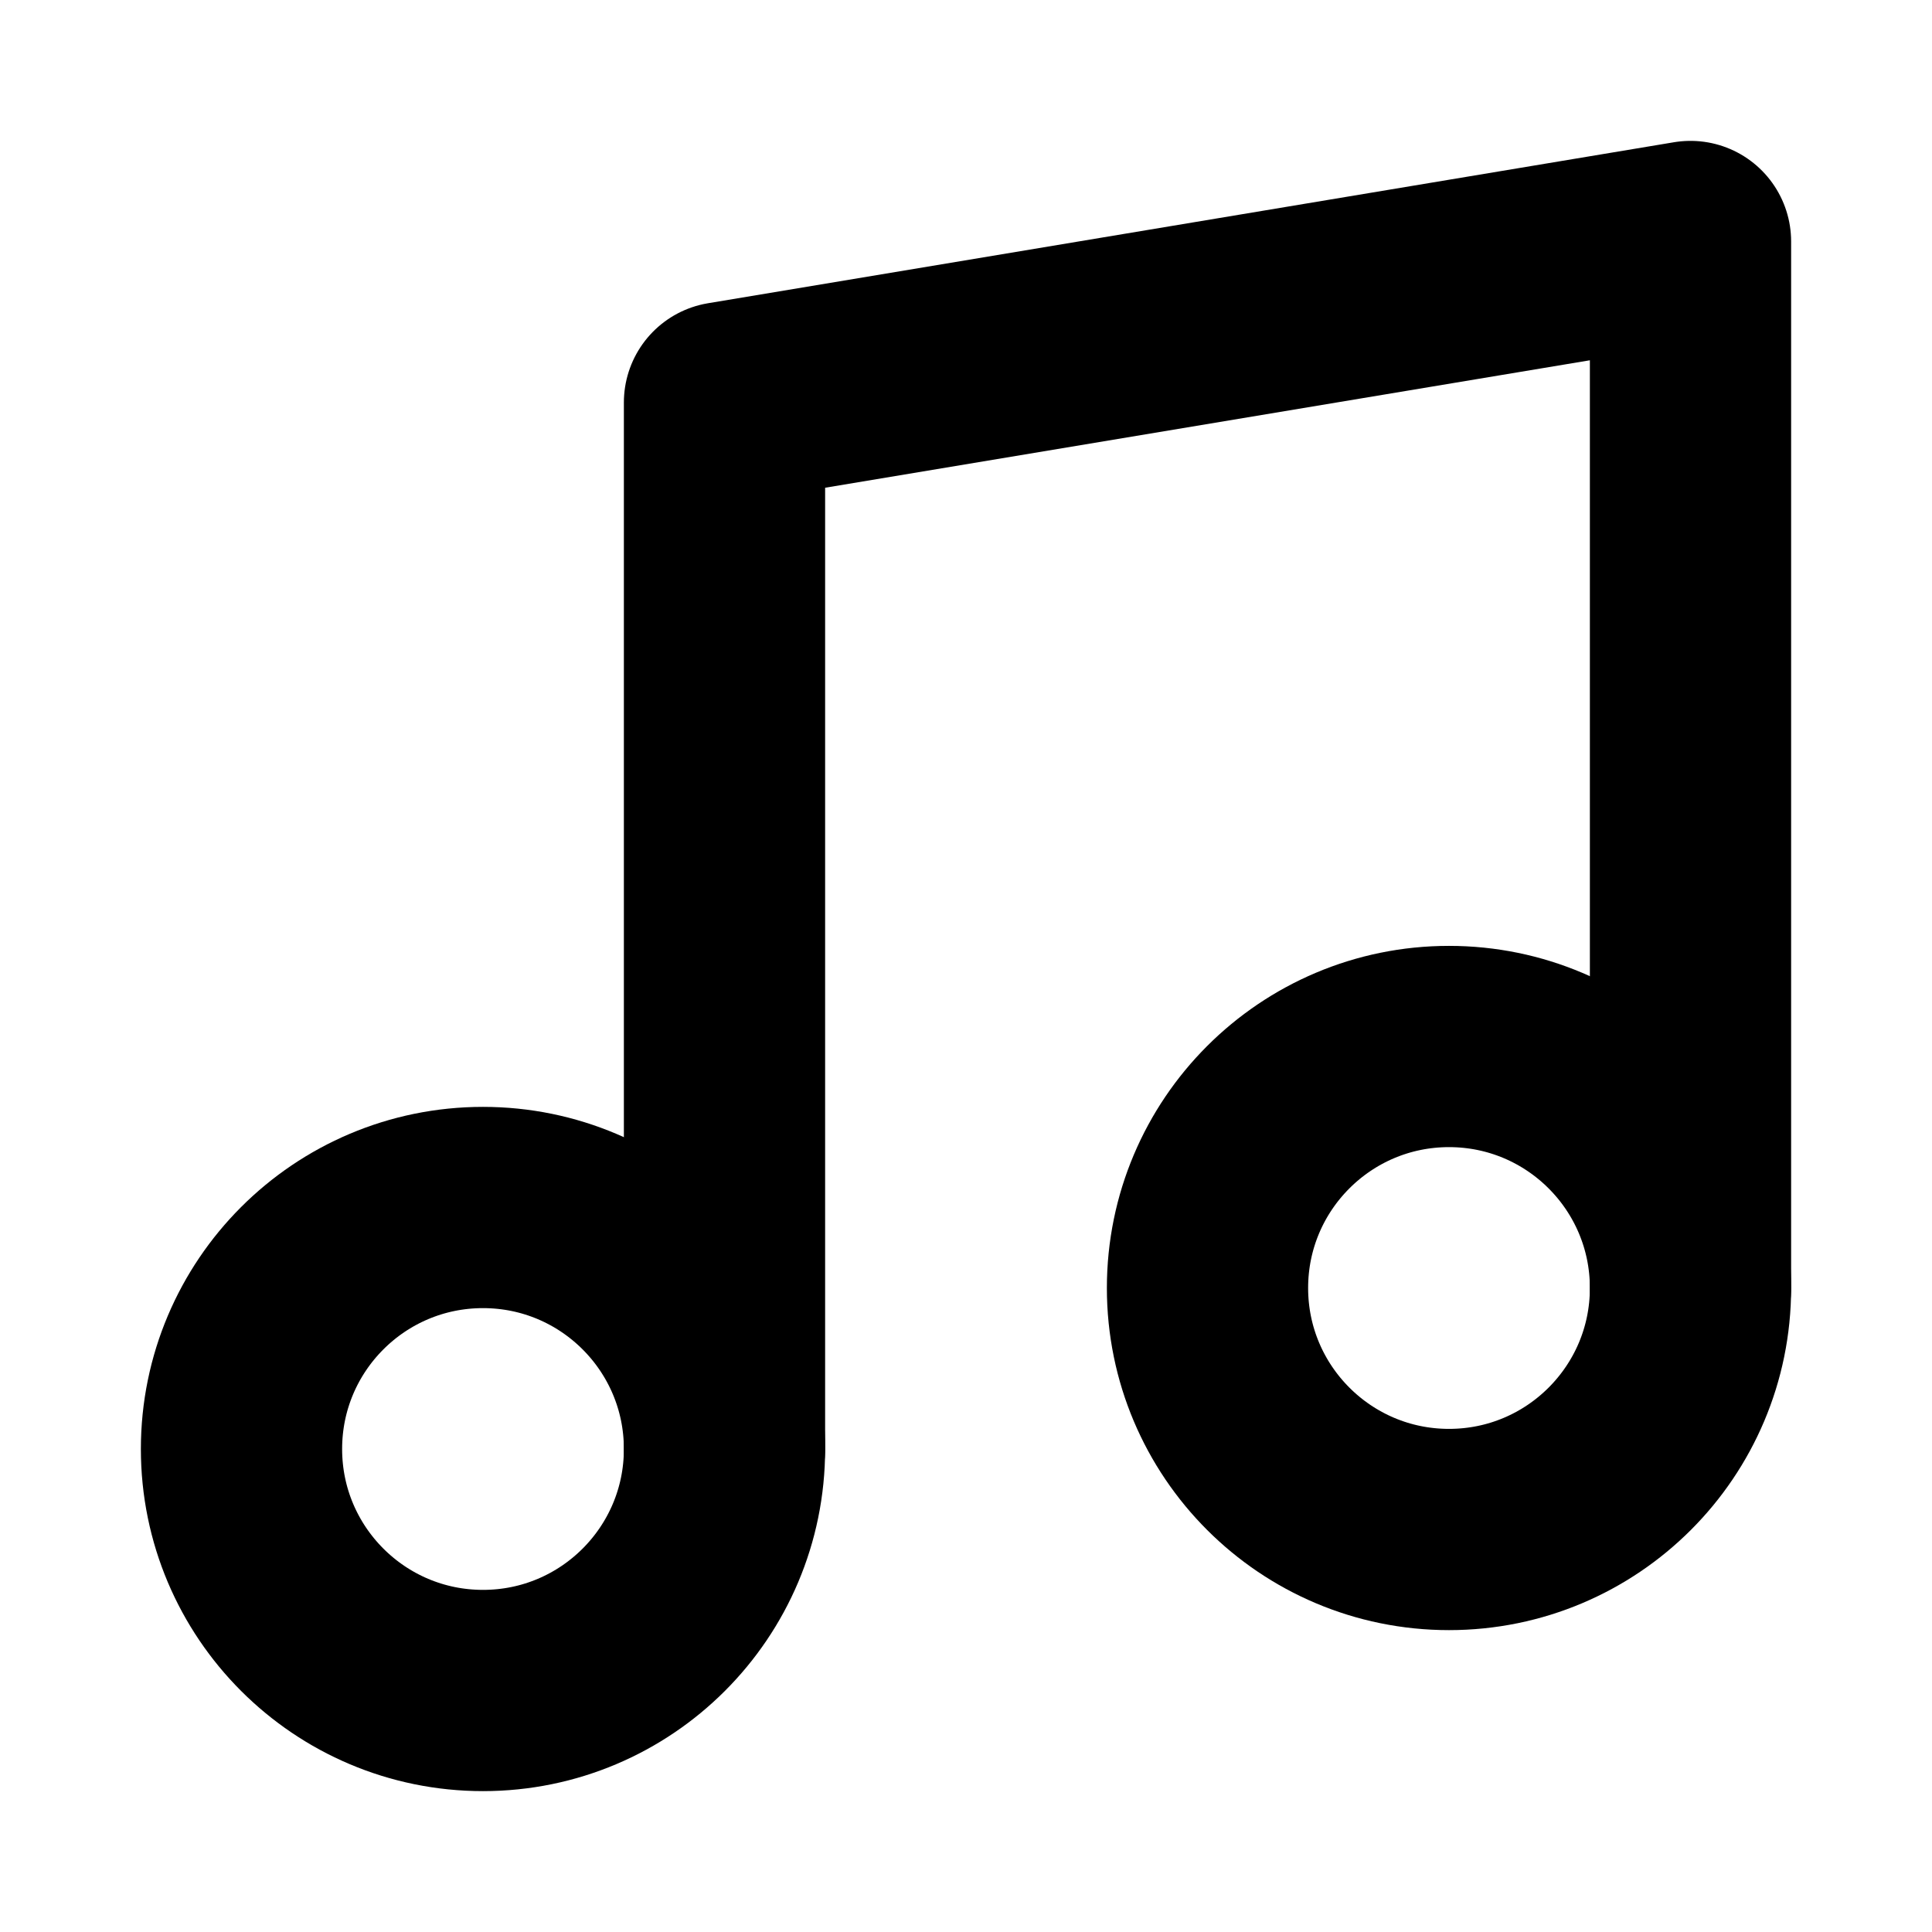
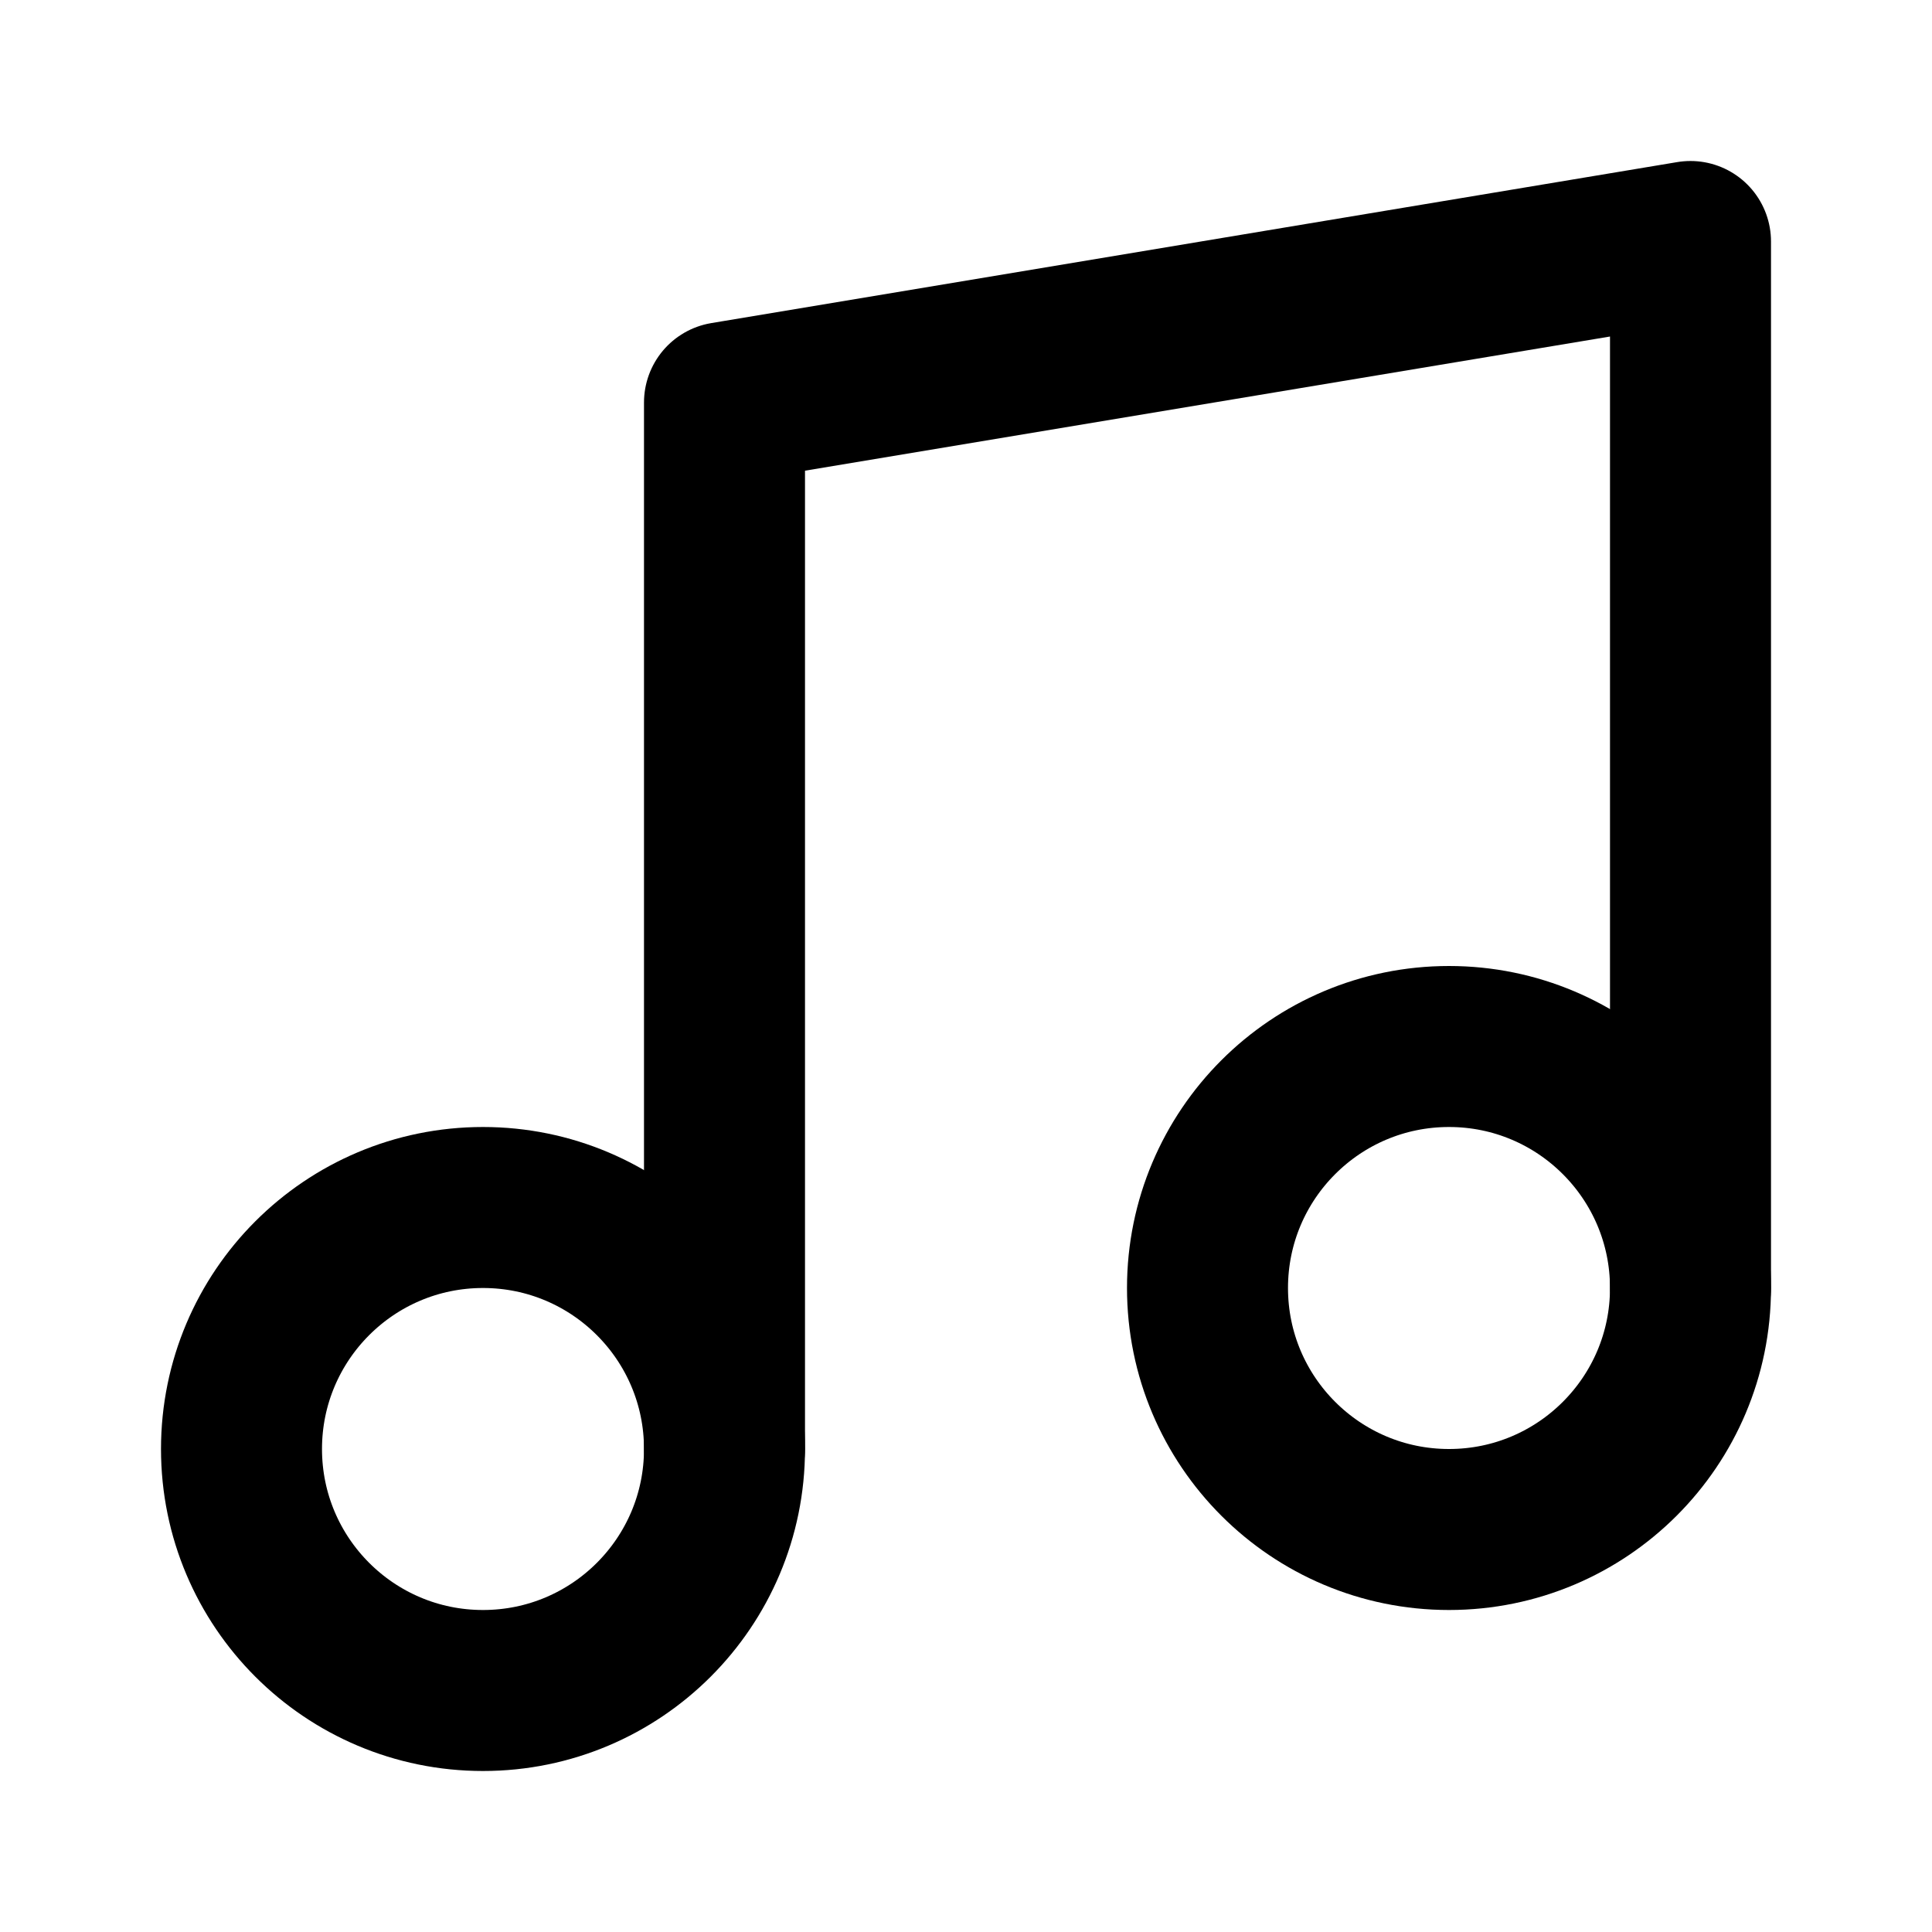
- <svg xmlns="http://www.w3.org/2000/svg" width="28" height="28" viewBox="0 0 24 24" fill="none" stroke="currentColor" stroke-width="2.5" stroke-linecap="round" stroke-linejoin="round" class="lucide lucide-music">
+ <svg xmlns="http://www.w3.org/2000/svg" width="24" height="24" viewBox="0 0 24 24" fill="none" stroke="currentColor" stroke-width="2" stroke-linecap="round" stroke-linejoin="round" class="lucide lucide-music-icon lucide-music">
  <path d="M9 18V5l12-2v13" />
  <circle cx="6" cy="18" r="3" />
  <circle cx="18" cy="16" r="3" />
</svg>
